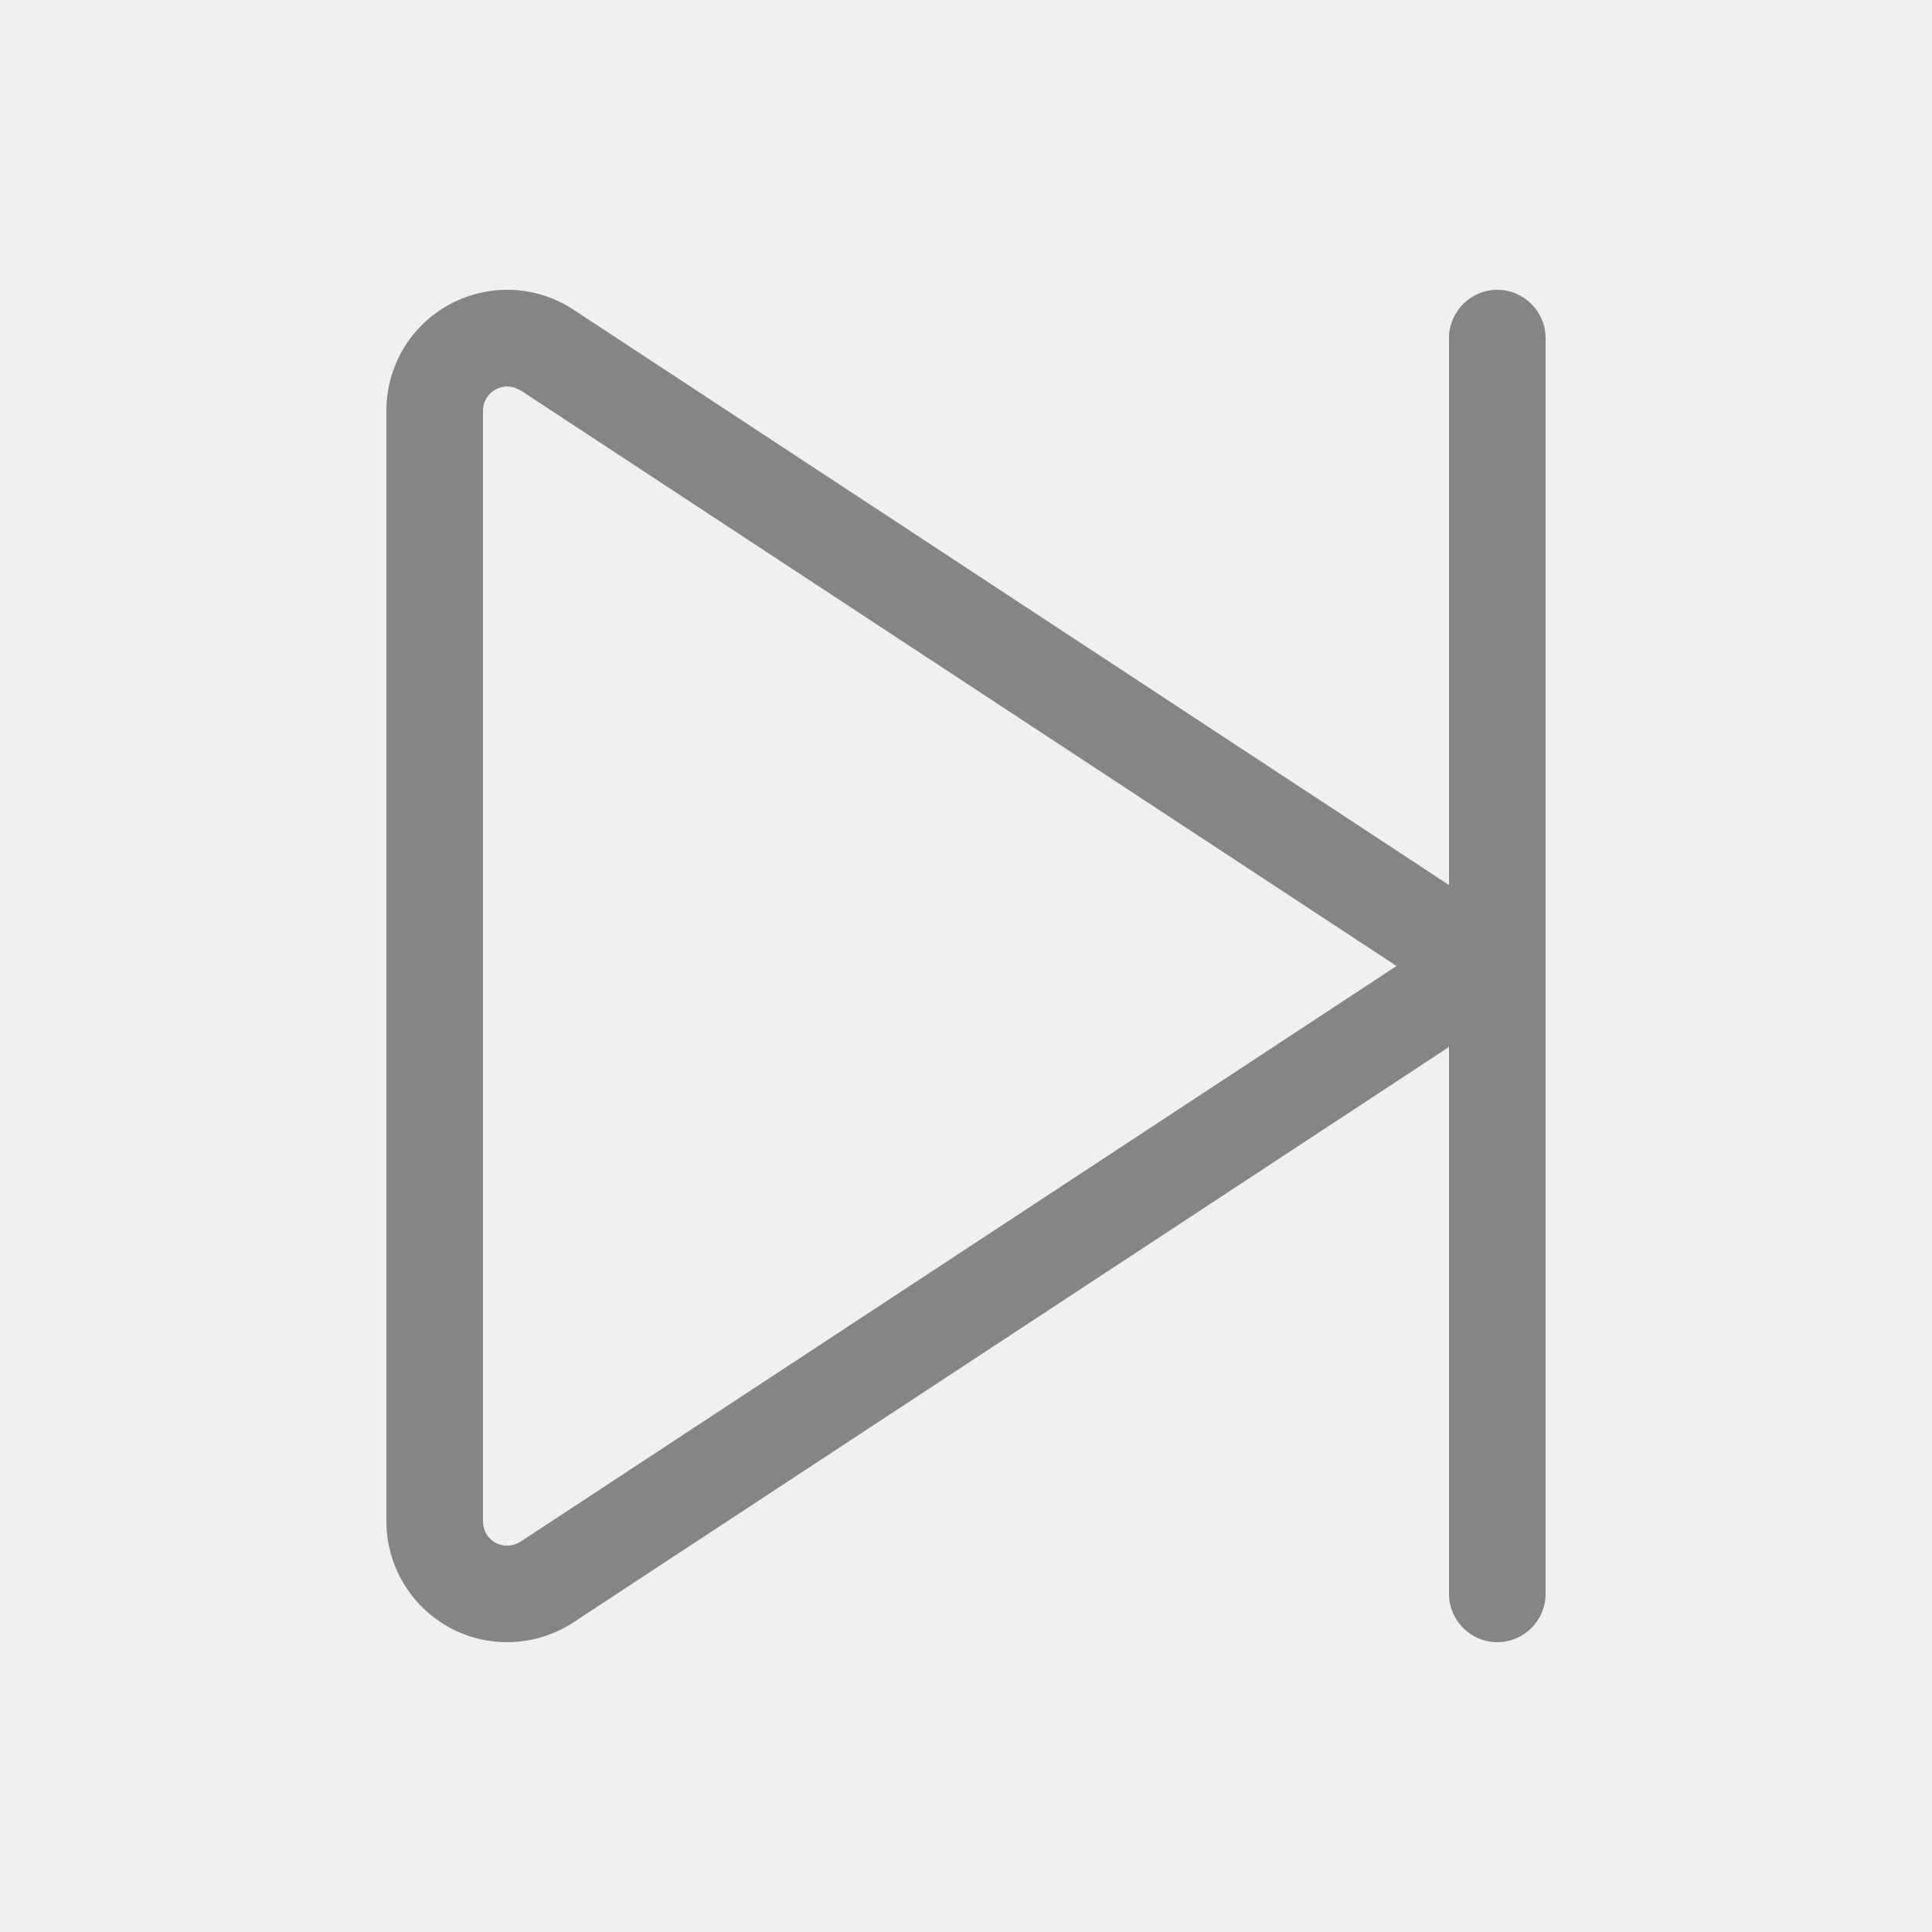
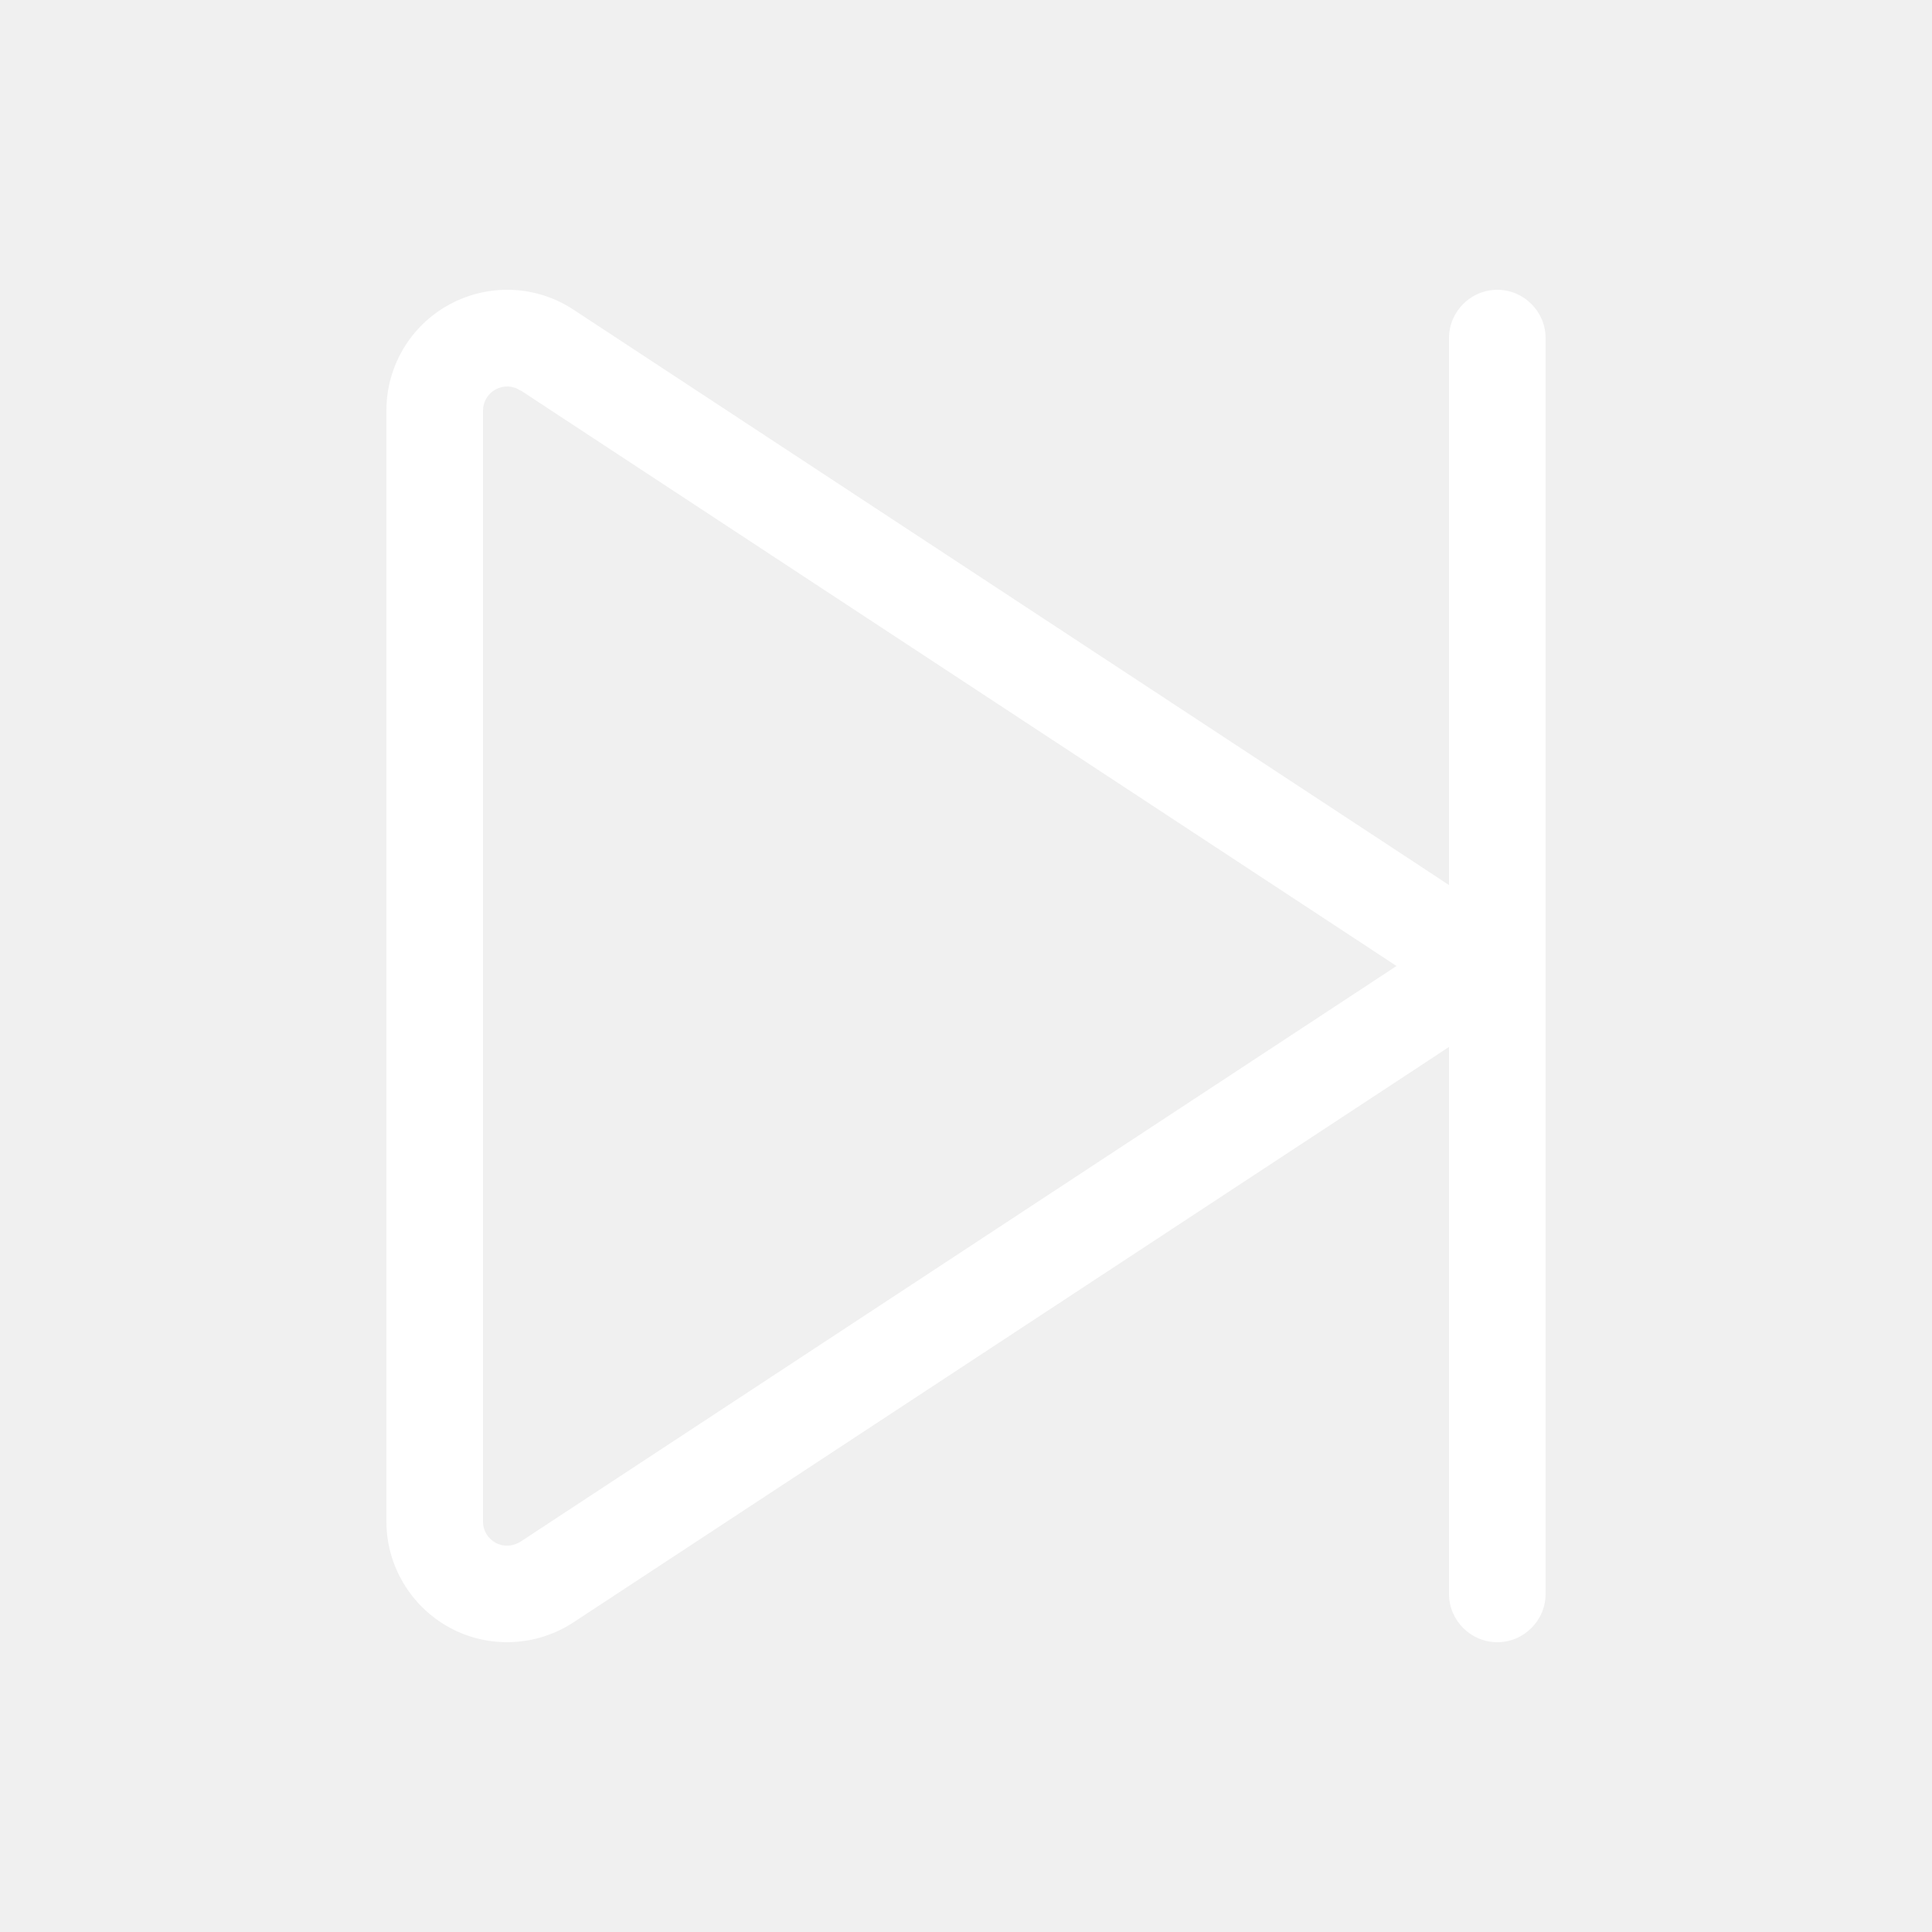
<svg xmlns="http://www.w3.org/2000/svg" preserveAspectRatio="none" overflow="visible" style="display: block;" width="16" height="16" viewBox="0 0 16 16" fill="none">
  <g id="forward-step">
-     <path id="Primary" d="M12.4 2.4C12.18 2.4 12 2.58 12 2.8V7.33L11.75 7.165L4.75 2.565C4.443 2.362 4.05 2.345 3.725 2.52C3.4 2.695 3.2 3.033 3.2 3.4V12.6C3.2 12.967 3.403 13.305 3.725 13.48C4.048 13.655 4.443 13.637 4.75 13.435L11.75 8.835L12 8.67V13.2C12 13.42 12.18 13.6 12.4 13.6C12.62 13.6 12.8 13.42 12.8 13.2V2.8C12.8 2.58 12.62 2.4 12.4 2.4ZM4.31 3.232L11.31 7.832L11.565 8L11.31 8.168L4.31 12.768C4.248 12.807 4.17 12.812 4.105 12.777C4.04 12.742 4 12.675 4 12.602V3.4C4 3.328 4.04 3.26 4.105 3.225C4.17 3.19 4.248 3.192 4.31 3.235V3.232Z" fill="#858585" />
+     <path id="Primary" d="M12.4 2.4C12.18 2.4 12 2.58 12 2.8V7.33L11.75 7.165L4.75 2.565C4.443 2.362 4.05 2.345 3.725 2.52C3.4 2.695 3.2 3.033 3.2 3.4V12.6C3.2 12.967 3.403 13.305 3.725 13.48C4.048 13.655 4.443 13.637 4.75 13.435L11.75 8.835L12 8.67V13.2C12 13.42 12.18 13.6 12.4 13.6C12.62 13.6 12.8 13.42 12.8 13.2V2.8C12.8 2.58 12.62 2.4 12.4 2.4ZM4.31 3.232L11.31 7.832L11.565 8L11.31 8.168L4.31 12.768C4.248 12.807 4.17 12.812 4.105 12.777C4.04 12.742 4 12.675 4 12.602V3.4C4 3.328 4.04 3.26 4.105 3.225C4.17 3.19 4.248 3.192 4.31 3.235V3.232Z" fill="white" />
  </g>
</svg>
